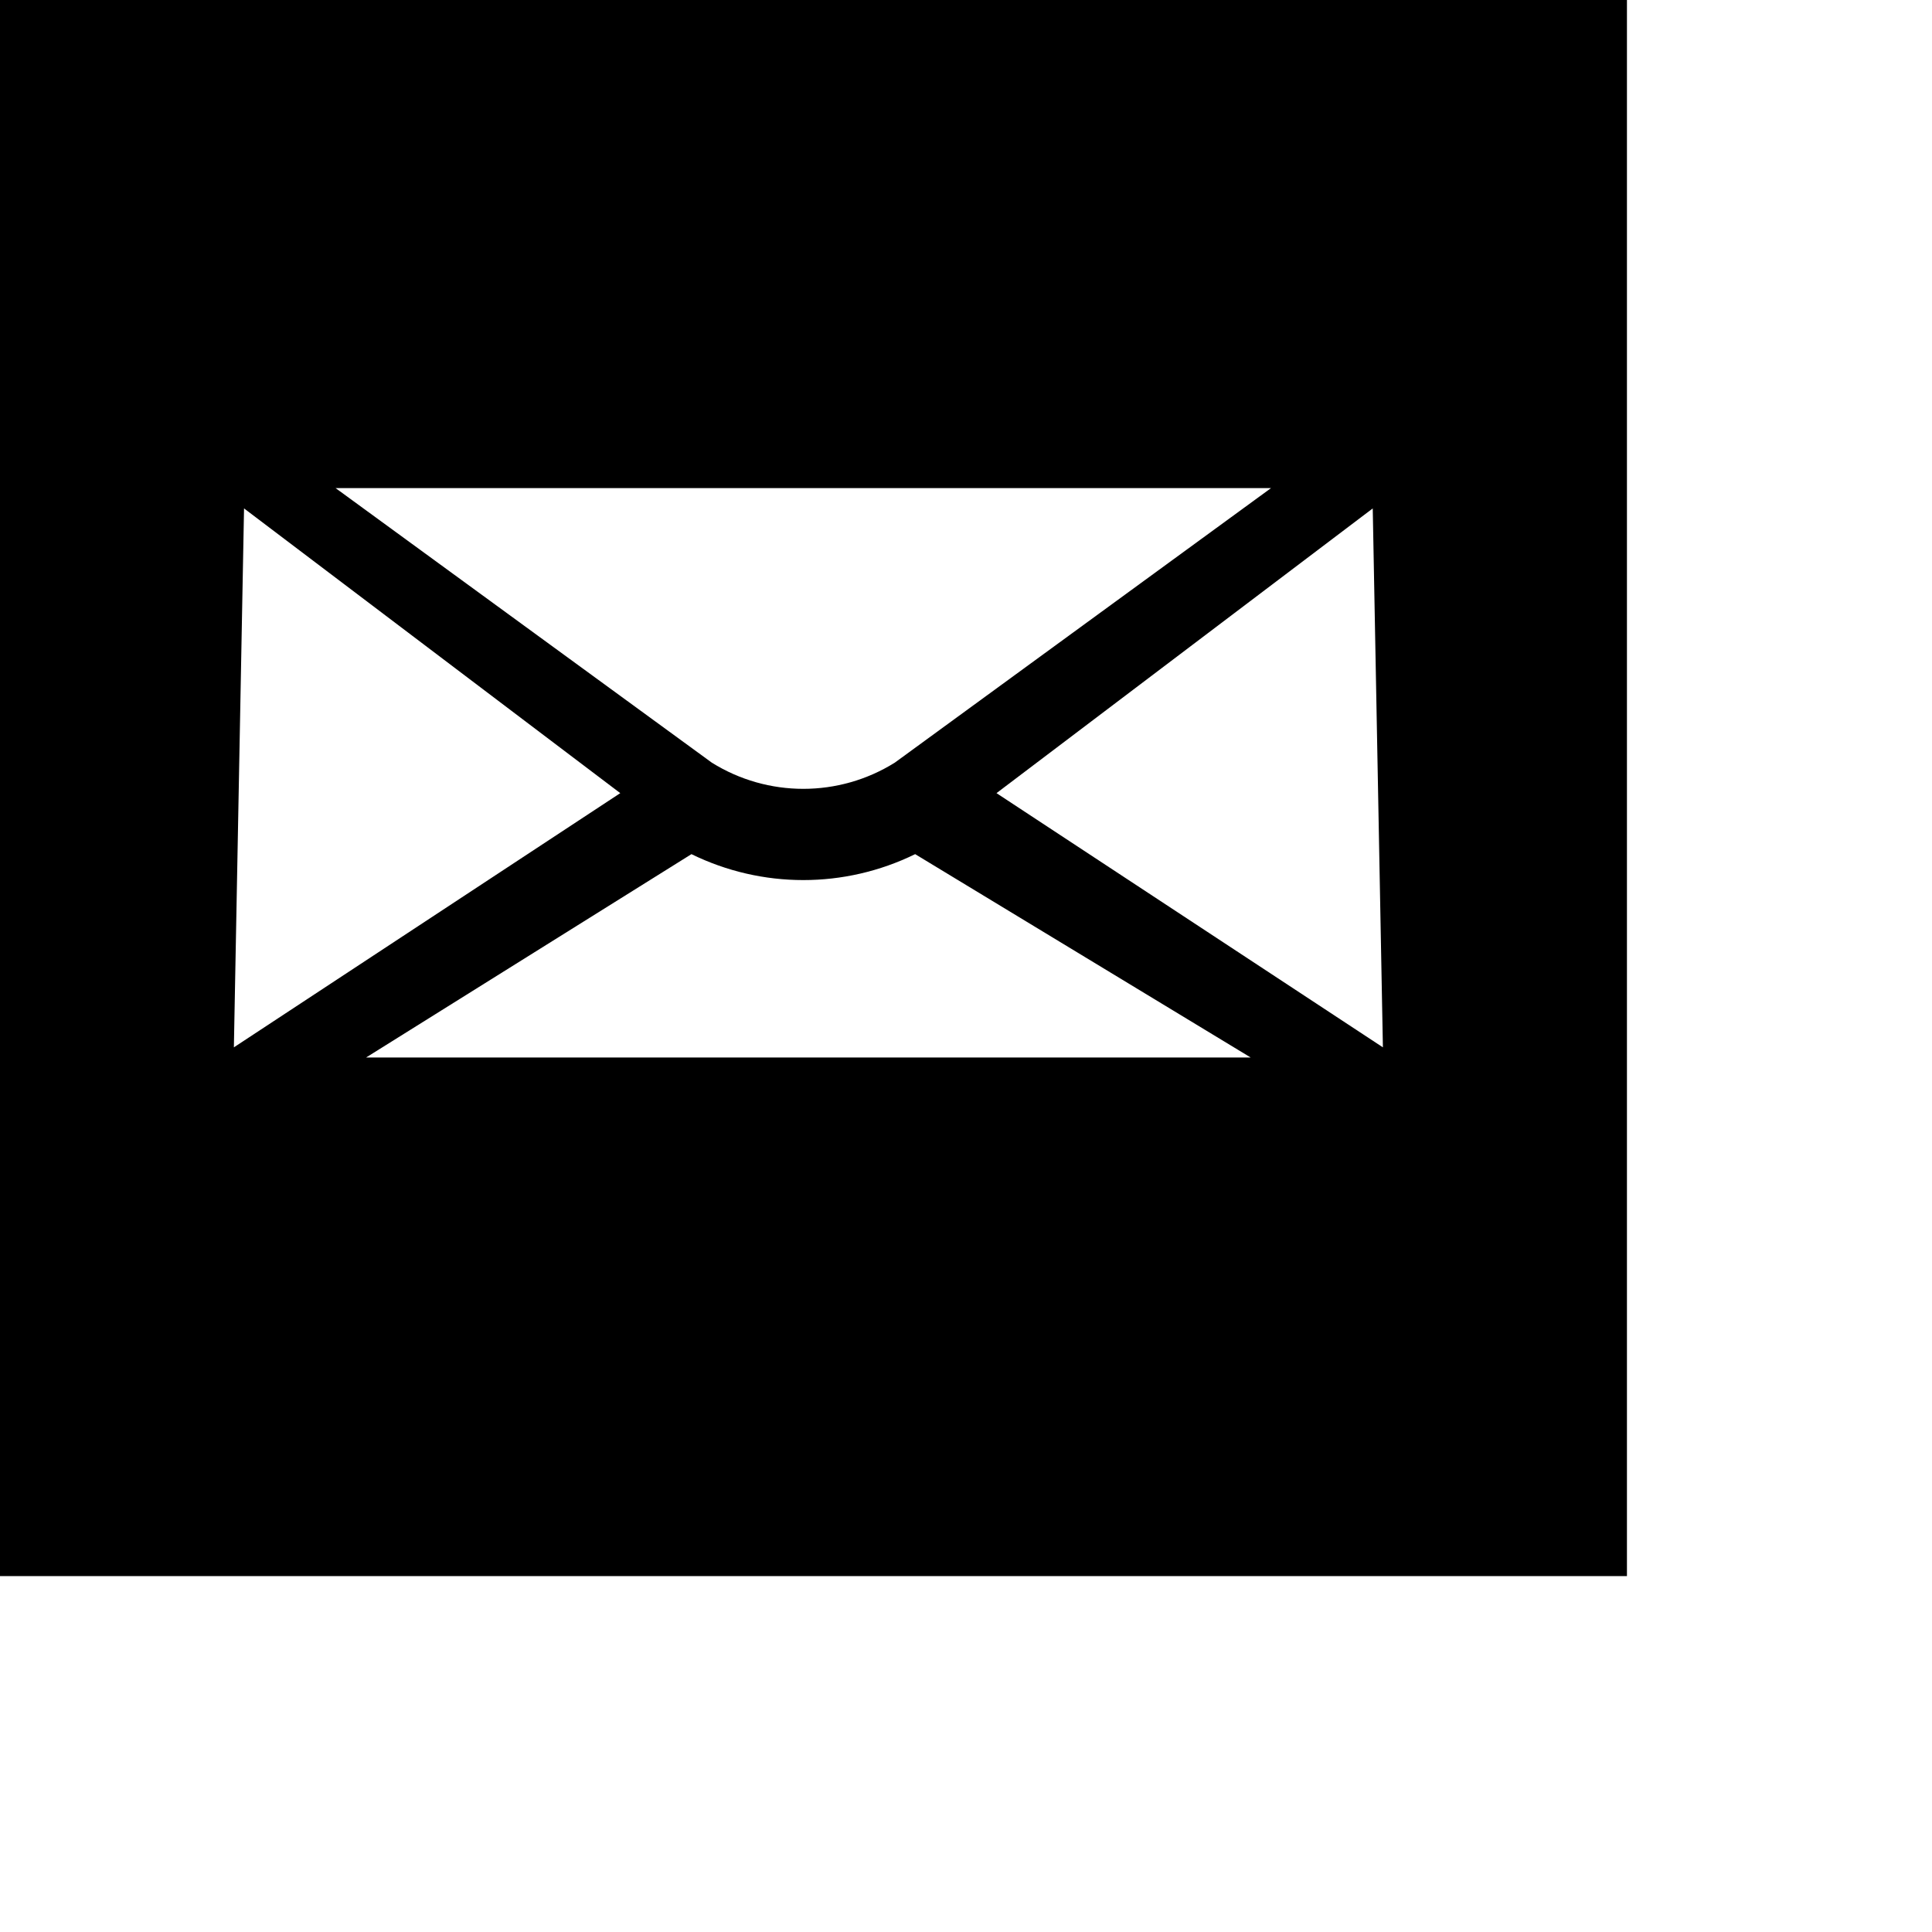
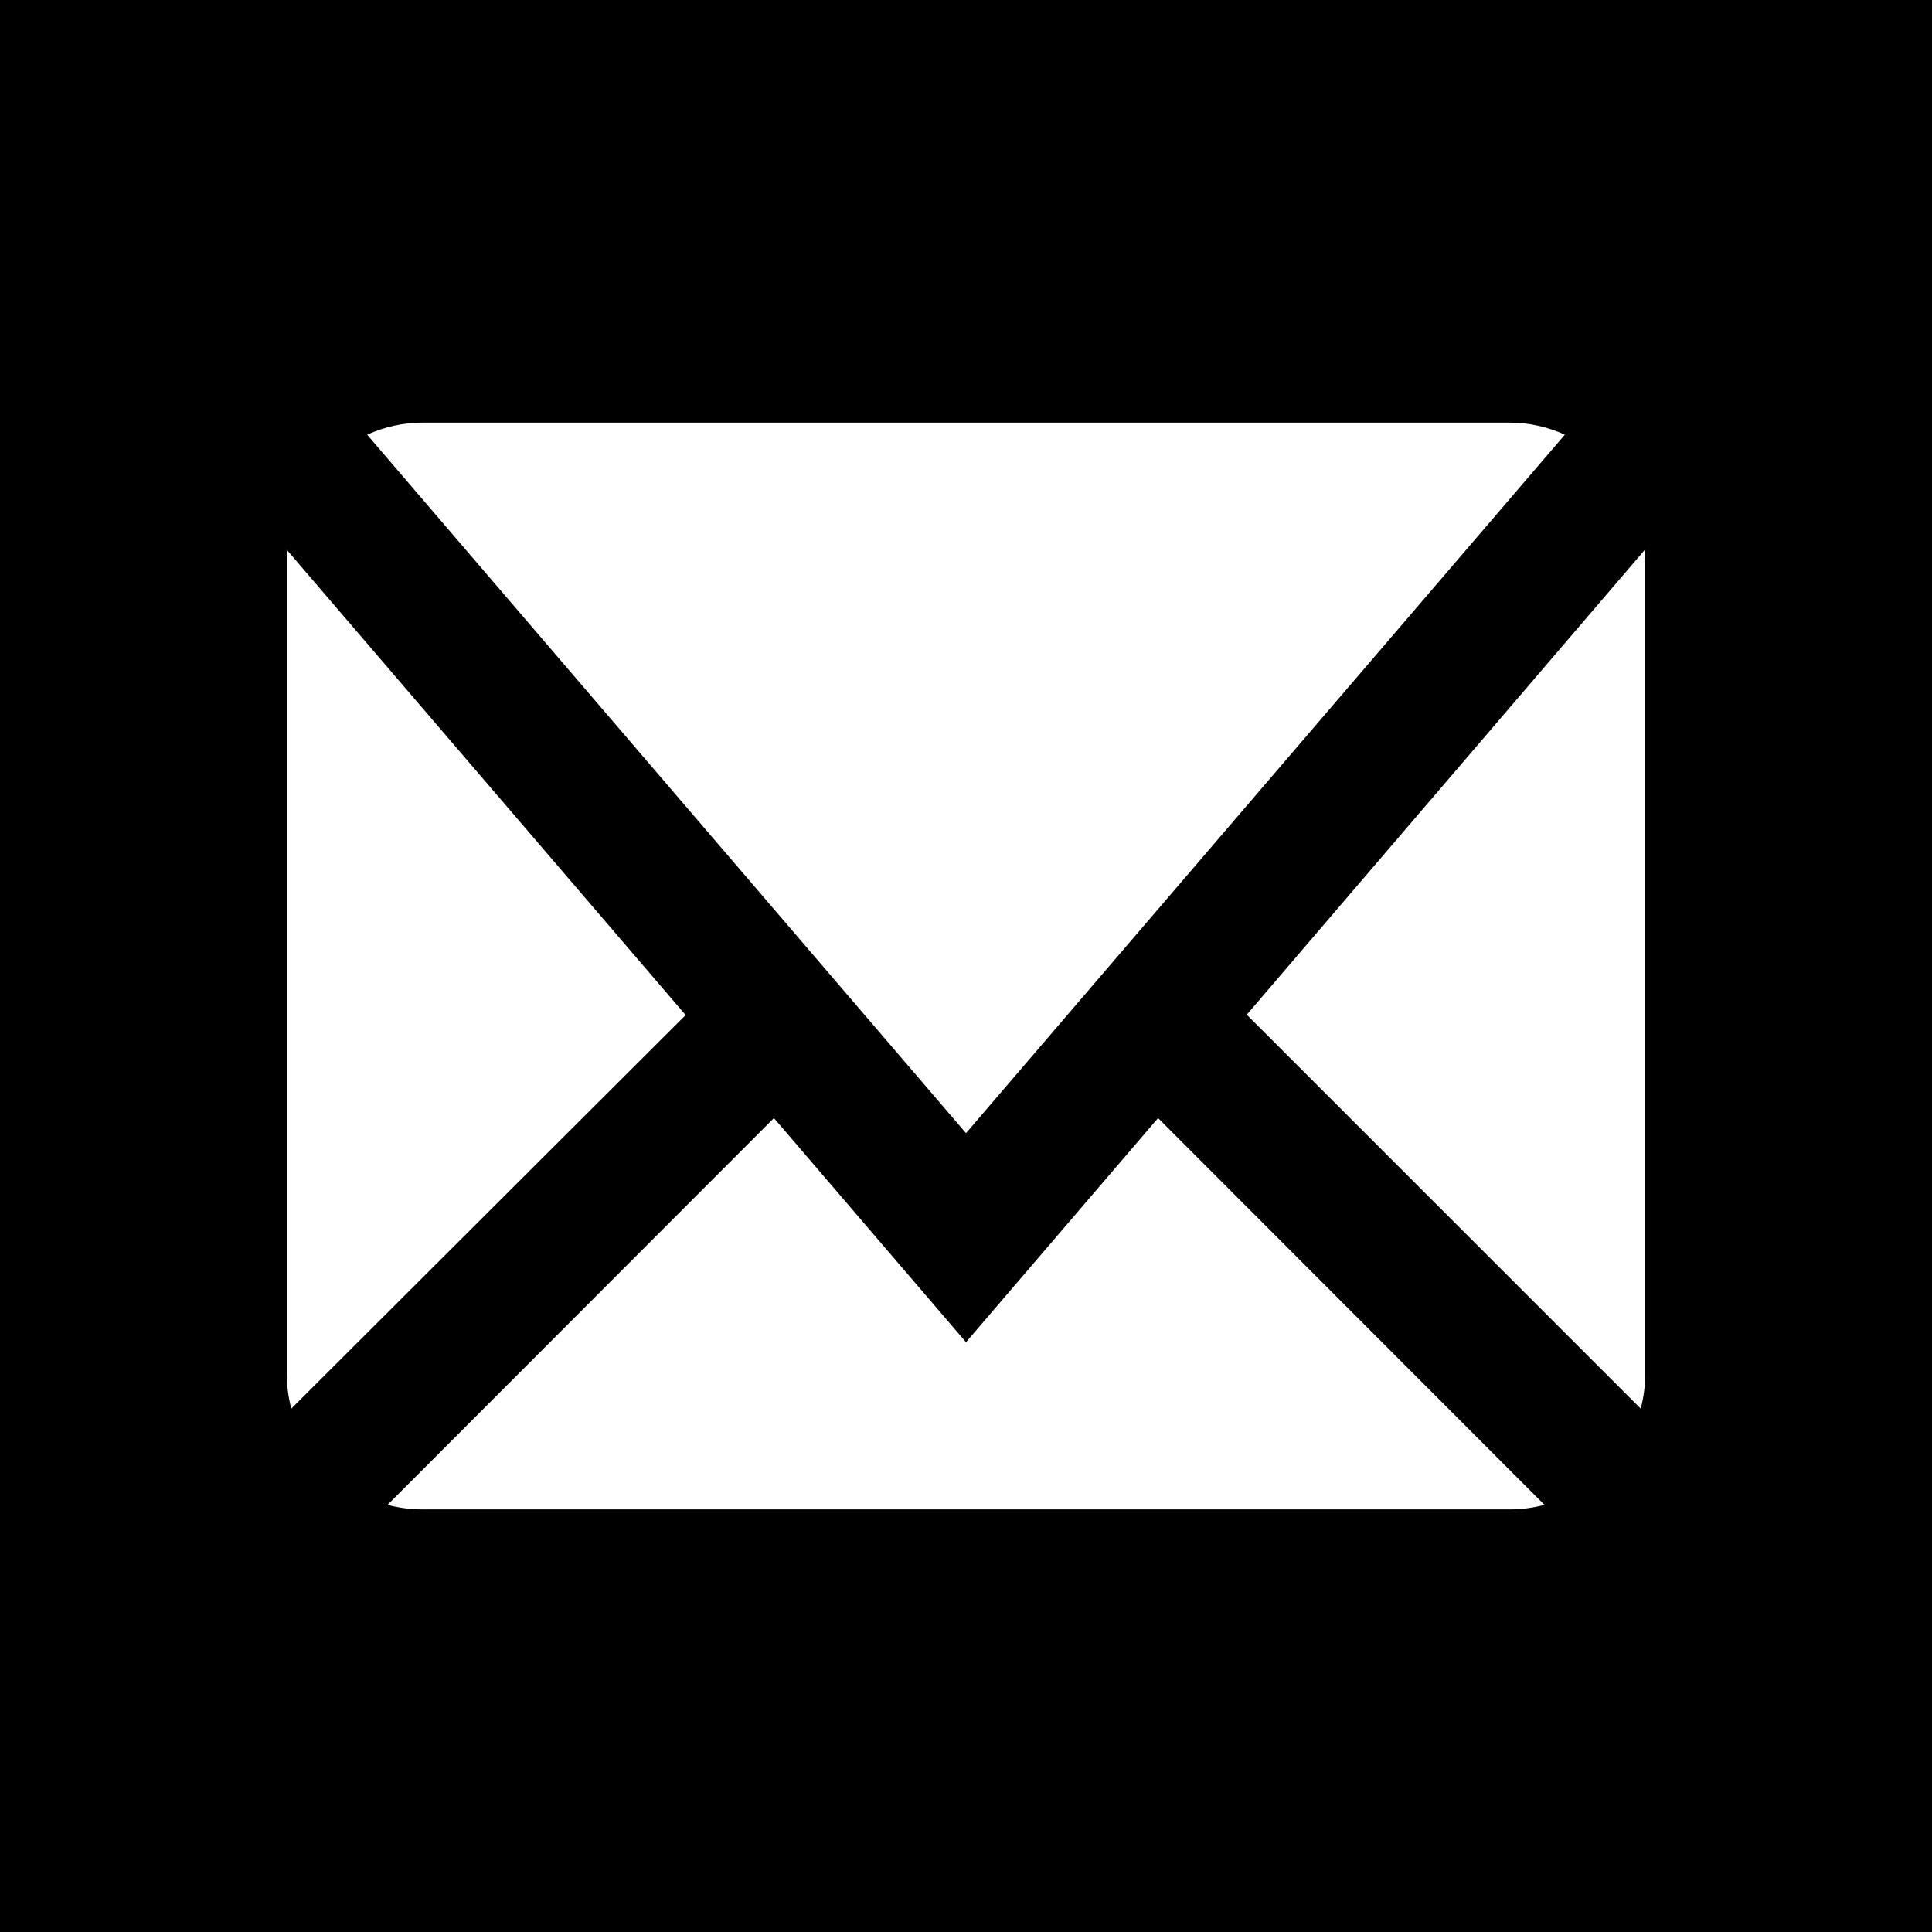
- <svg xmlns="http://www.w3.org/2000/svg" width="24" height="24" viewBox="0 2 19 19">
-   <path d="M16 1.7v15.8H0V1.7zM2.3 12.3l3.8-2.5L2.4 7zm1-5.5L7 9.5a1.7 1.7 0 0 0 1.8 0l3.7-2.7zm9 5.6-3.3-2a2.5 2.5 0 0 1-2.2 0l-3.2 2zM13.5 7 9.8 9.8l3.8 2.5z" />
+ <svg xmlns="http://www.w3.org/2000/svg" viewBox="0 0 512 512">
+   <path d="M448-32H64c-52.8 0-96 43.2-96 96v384c0 52.8 43.2 96 96 96h384c52.8 0 96-43.2 96-96V64c0-52.8-43.2-96-96-96zM112 112h288c5.1 0 10.1 1.1 14.7 3.2L256 300.3 97.3 115.2c4.6-2.1 9.6-3.2 14.7-3.2zM76 364V145.7L181.7 269 77.2 373.3c-.8-3-1.2-6.1-1.2-9.3zm324 36H112c-3.2 0-6.3-.4-9.3-1.2l102.4-102.5 50.9 59.4 50.9-59.4 102.4 102.5c-3 .8-6.1 1.2-9.3 1.2zm36-36c0 3.2-.4 6.3-1.2 9.3L330.4 268.9l105.5-123.2.1 2.3v216z" />
</svg>
